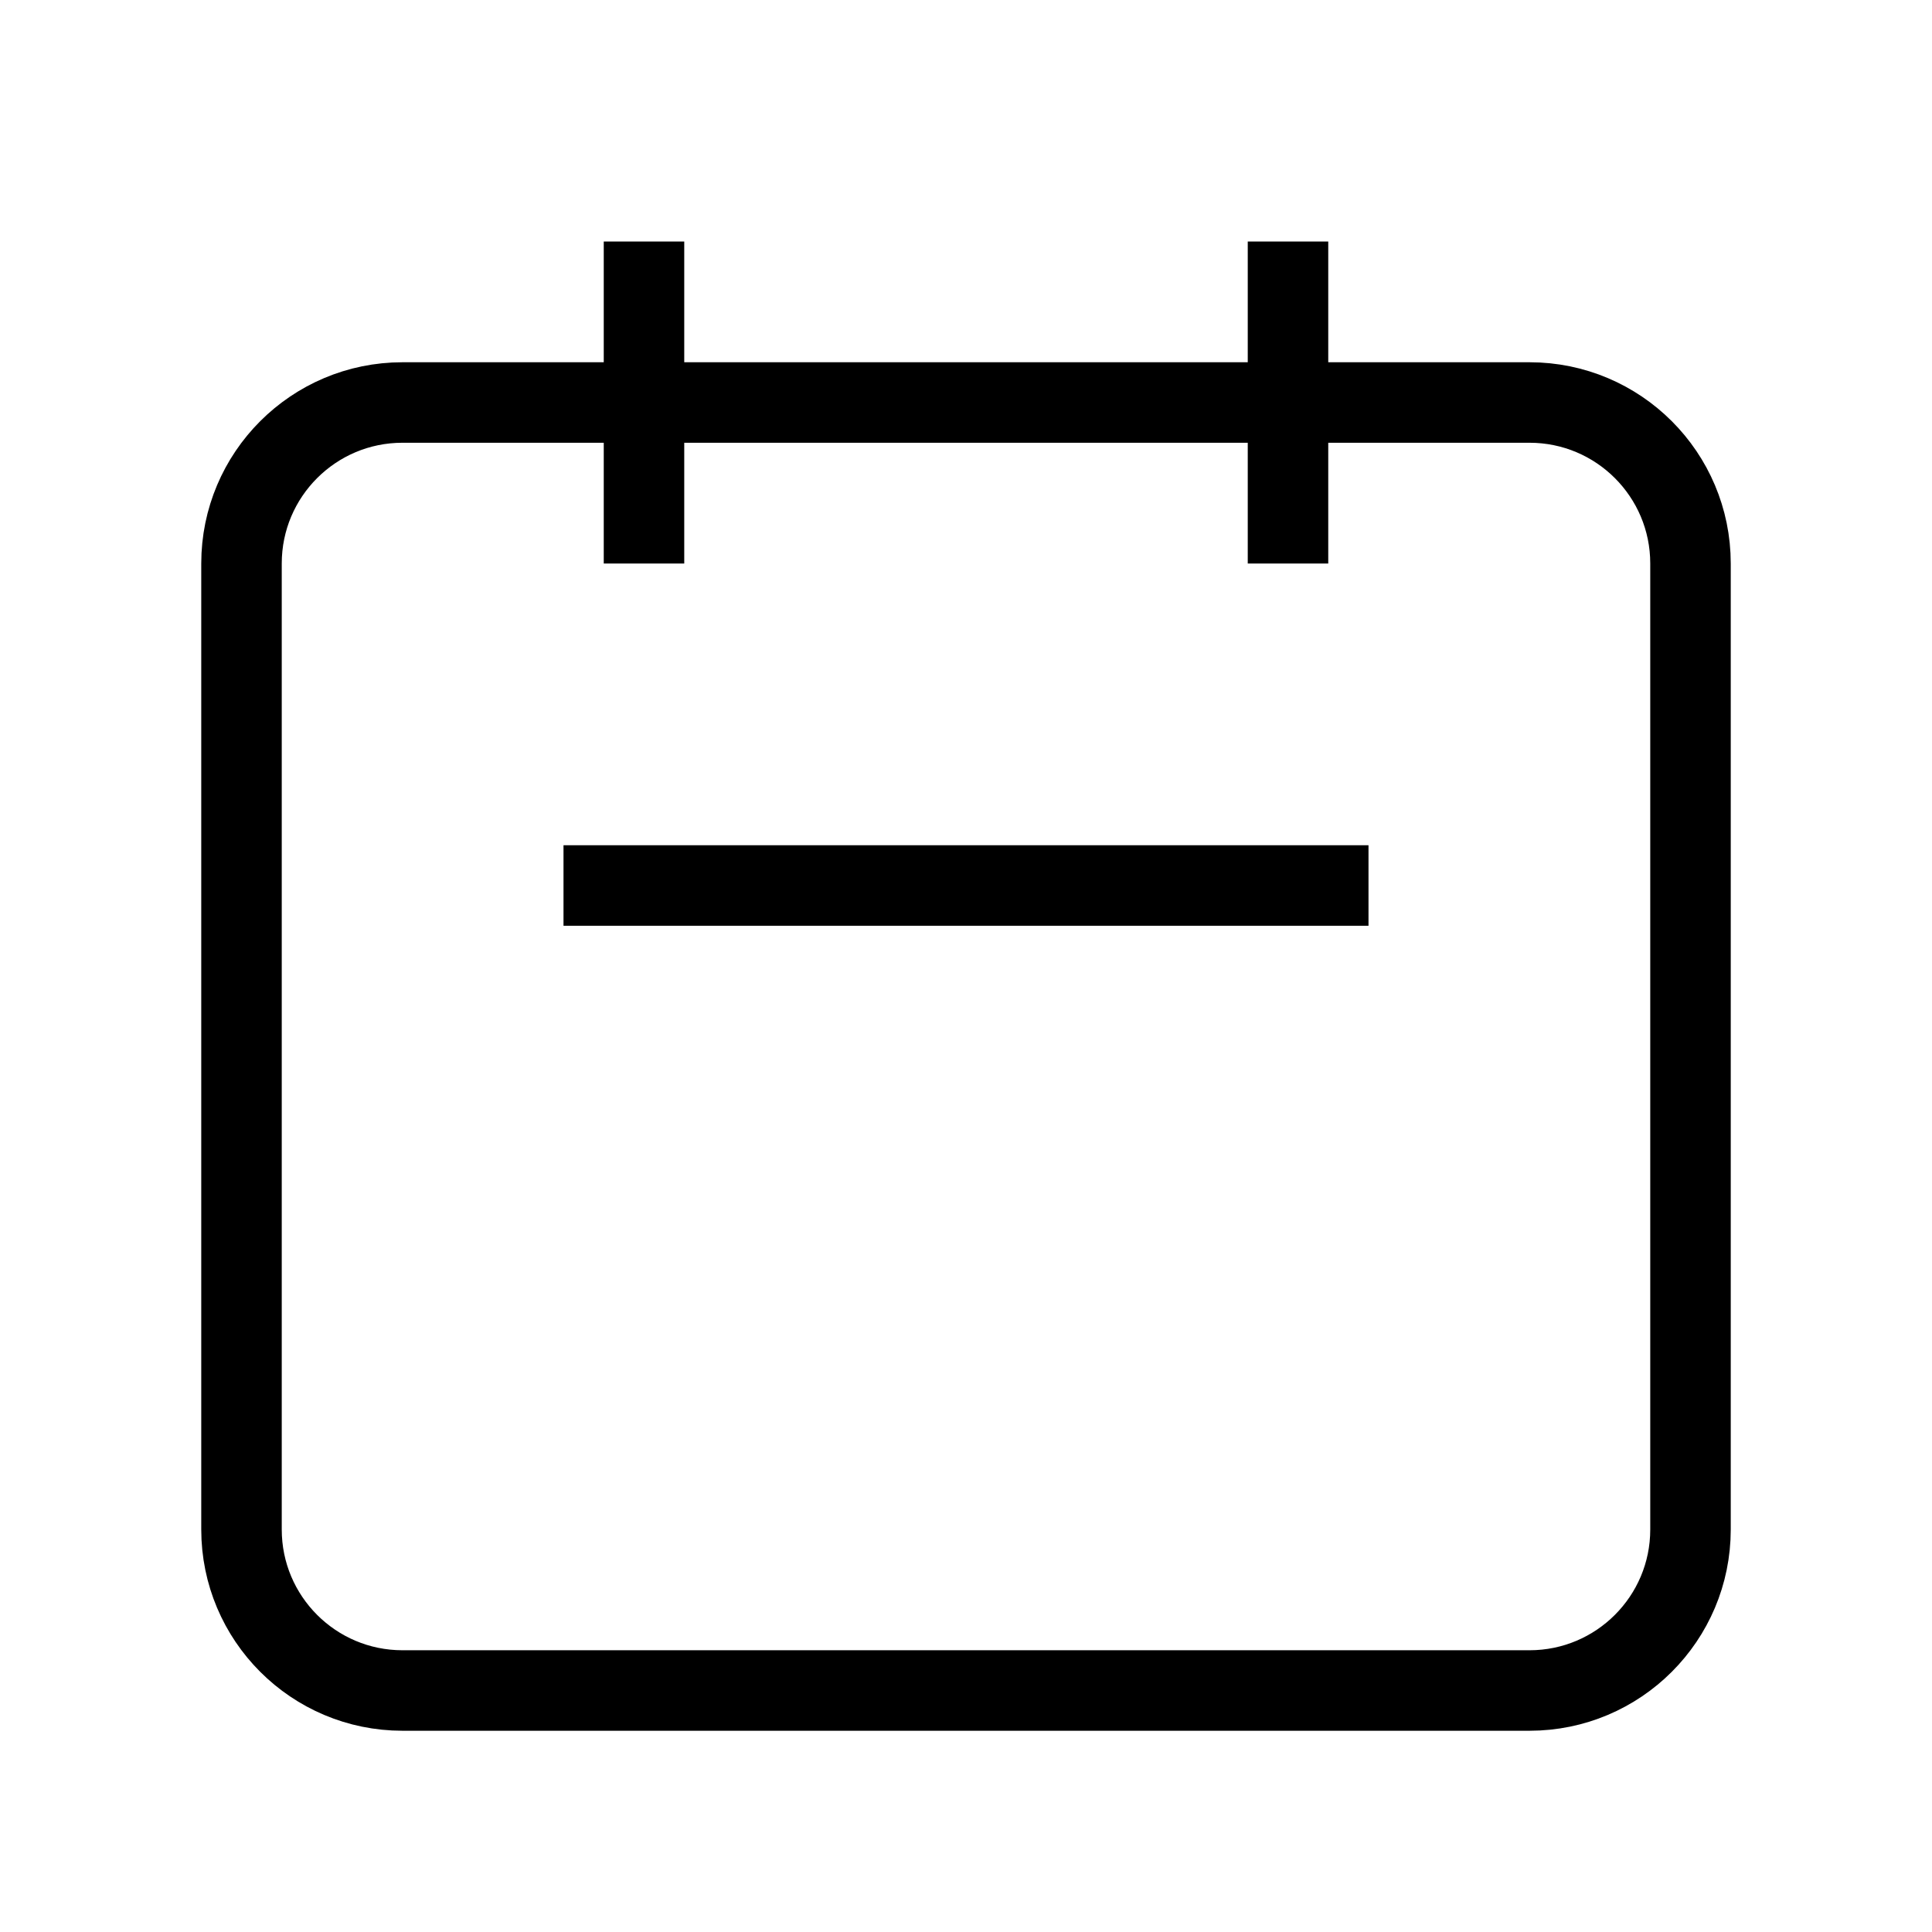
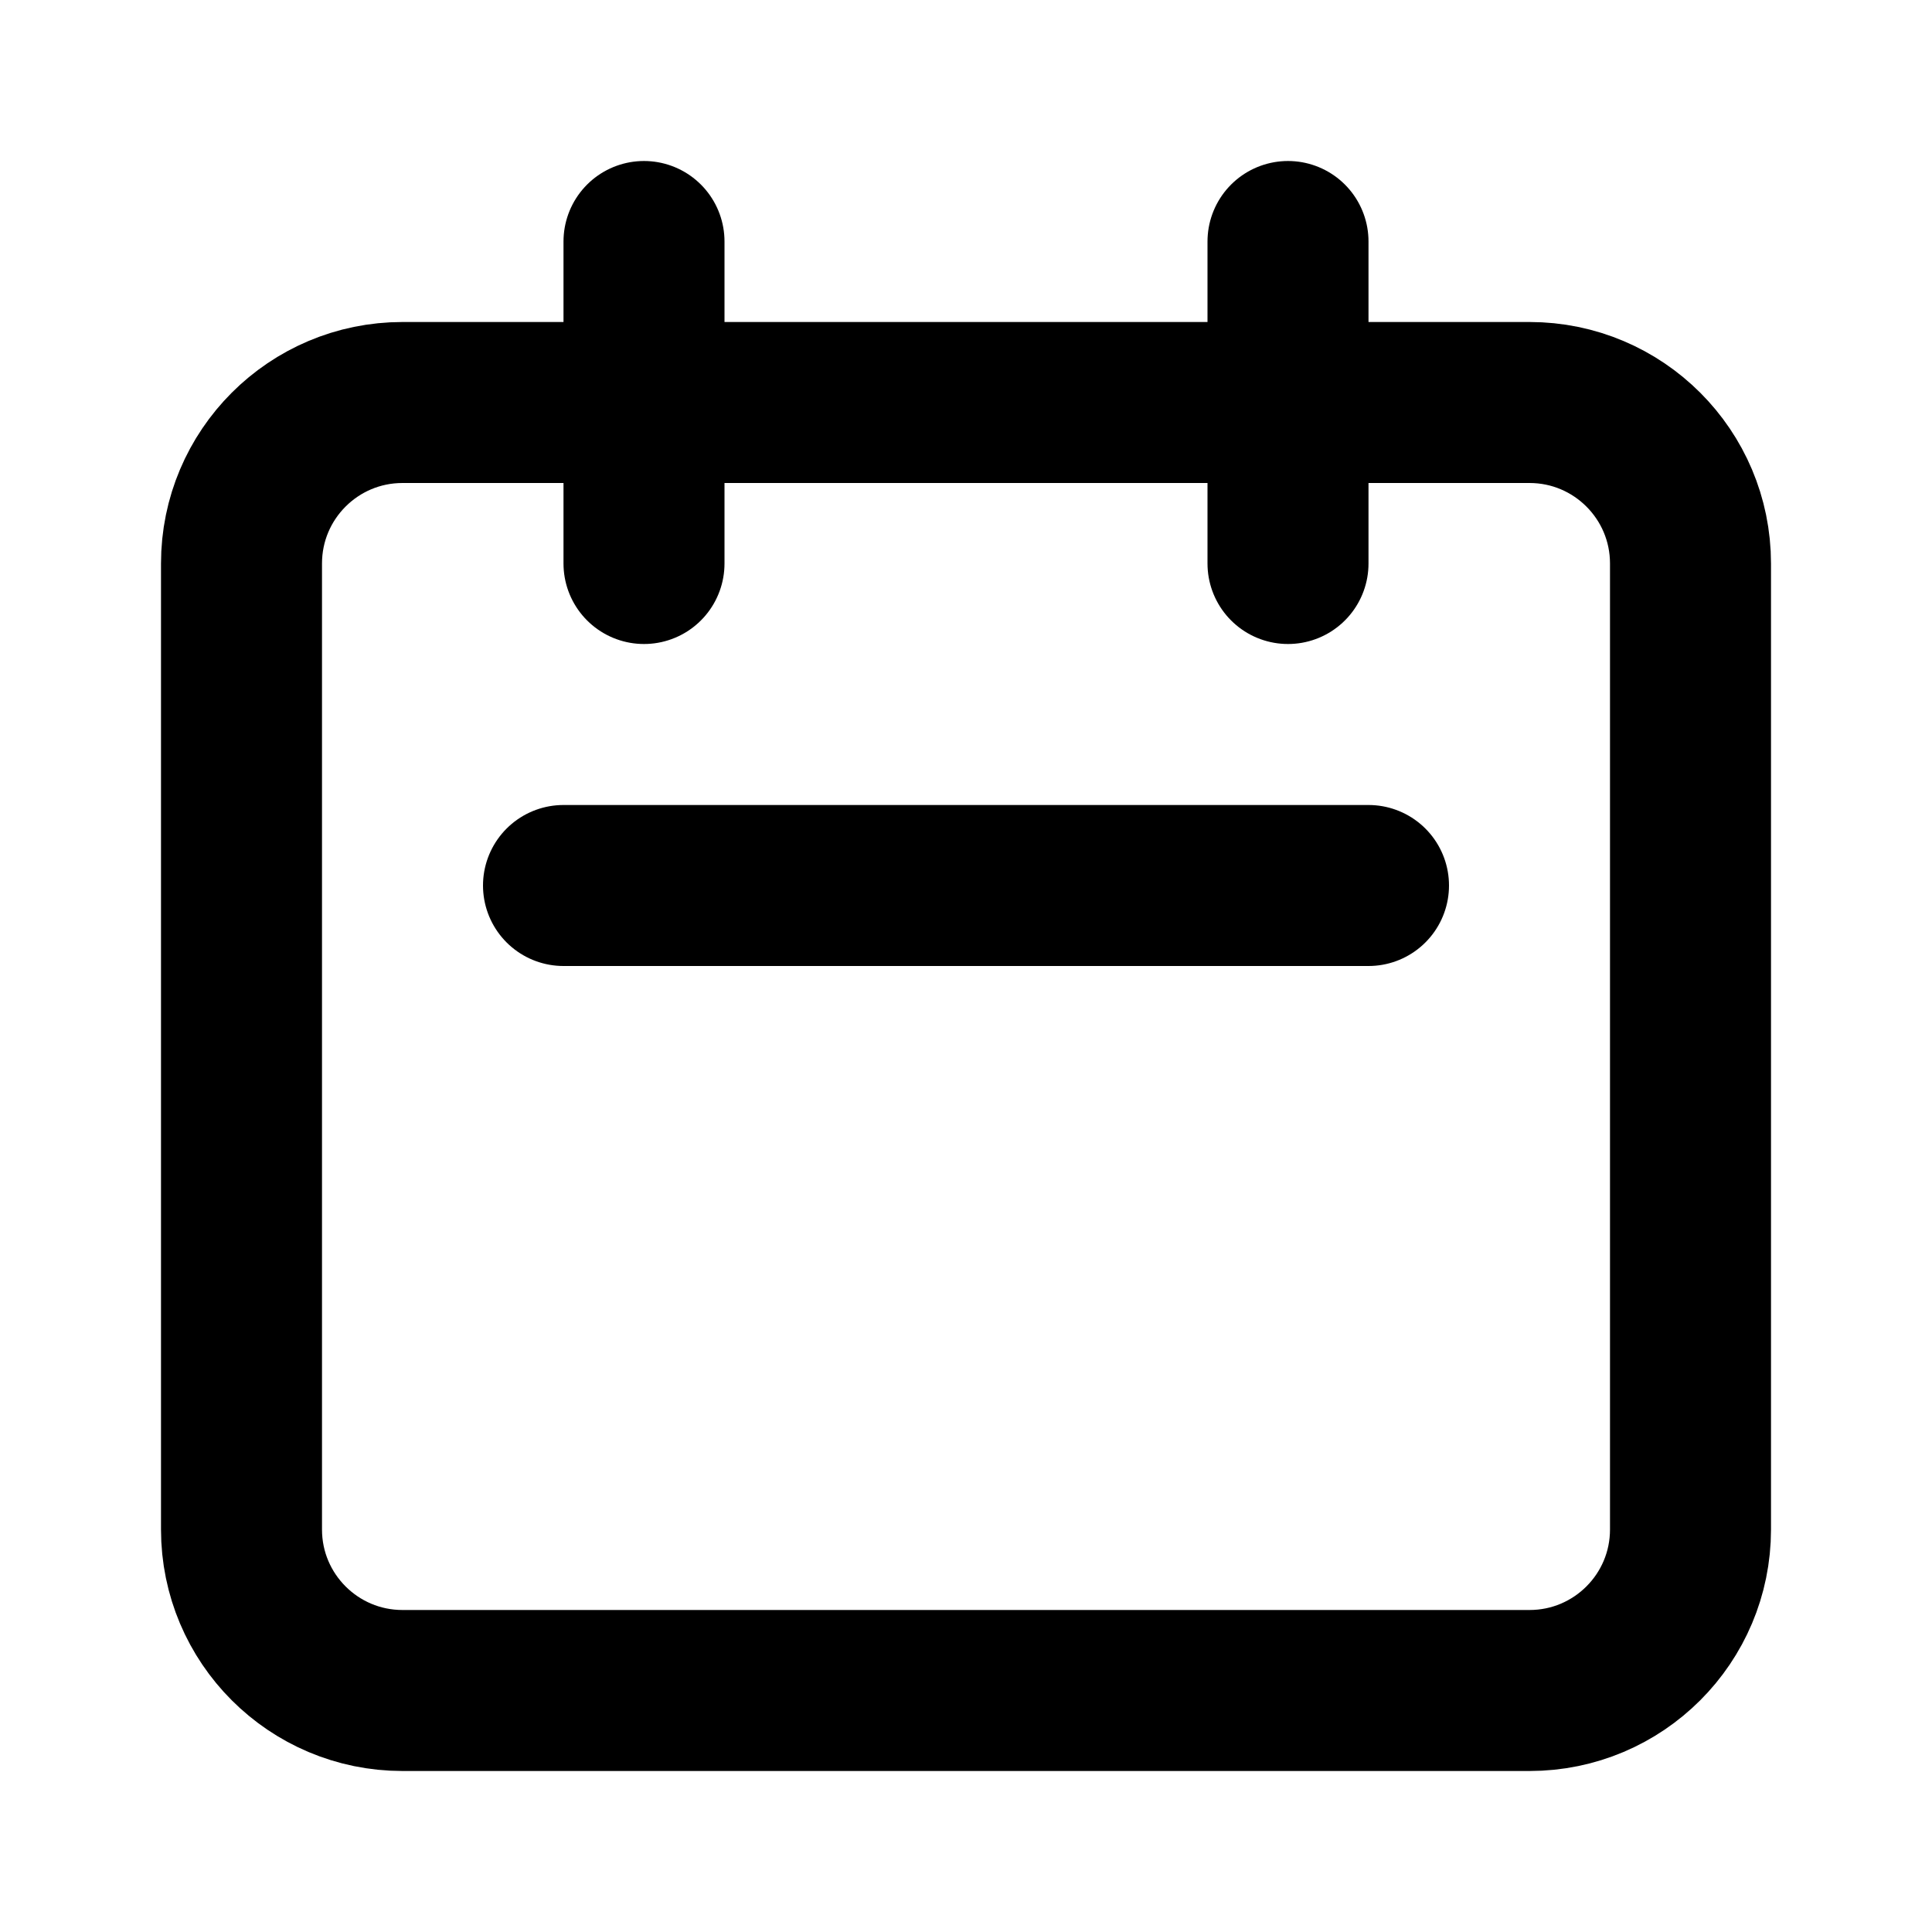
<svg xmlns="http://www.w3.org/2000/svg" className="w-6 h-6" fill="none" stroke="currentColor" viewBox="0 0 24 24">
-   <path strokeLinecap="round" strokeLinejoin="round" strokeWidth="2" d="M8 7V3m8 4V3m-9 8h10M5 21h14a2 2 0 002-2V7a2 2 0 00-2-2H5a2 2 0 00-2 2v12a2 2 0 002 2z" />
+   <path stroke-linecap="round" stroke-linejoin="round" stroke-width="2" d="M8 7V3m8 4V3m-9 8h10M5 21h14a2 2 0 002-2V7a2 2 0 00-2-2H5a2 2 0 00-2 2v12a2 2 0 002 2z" />
</svg>
